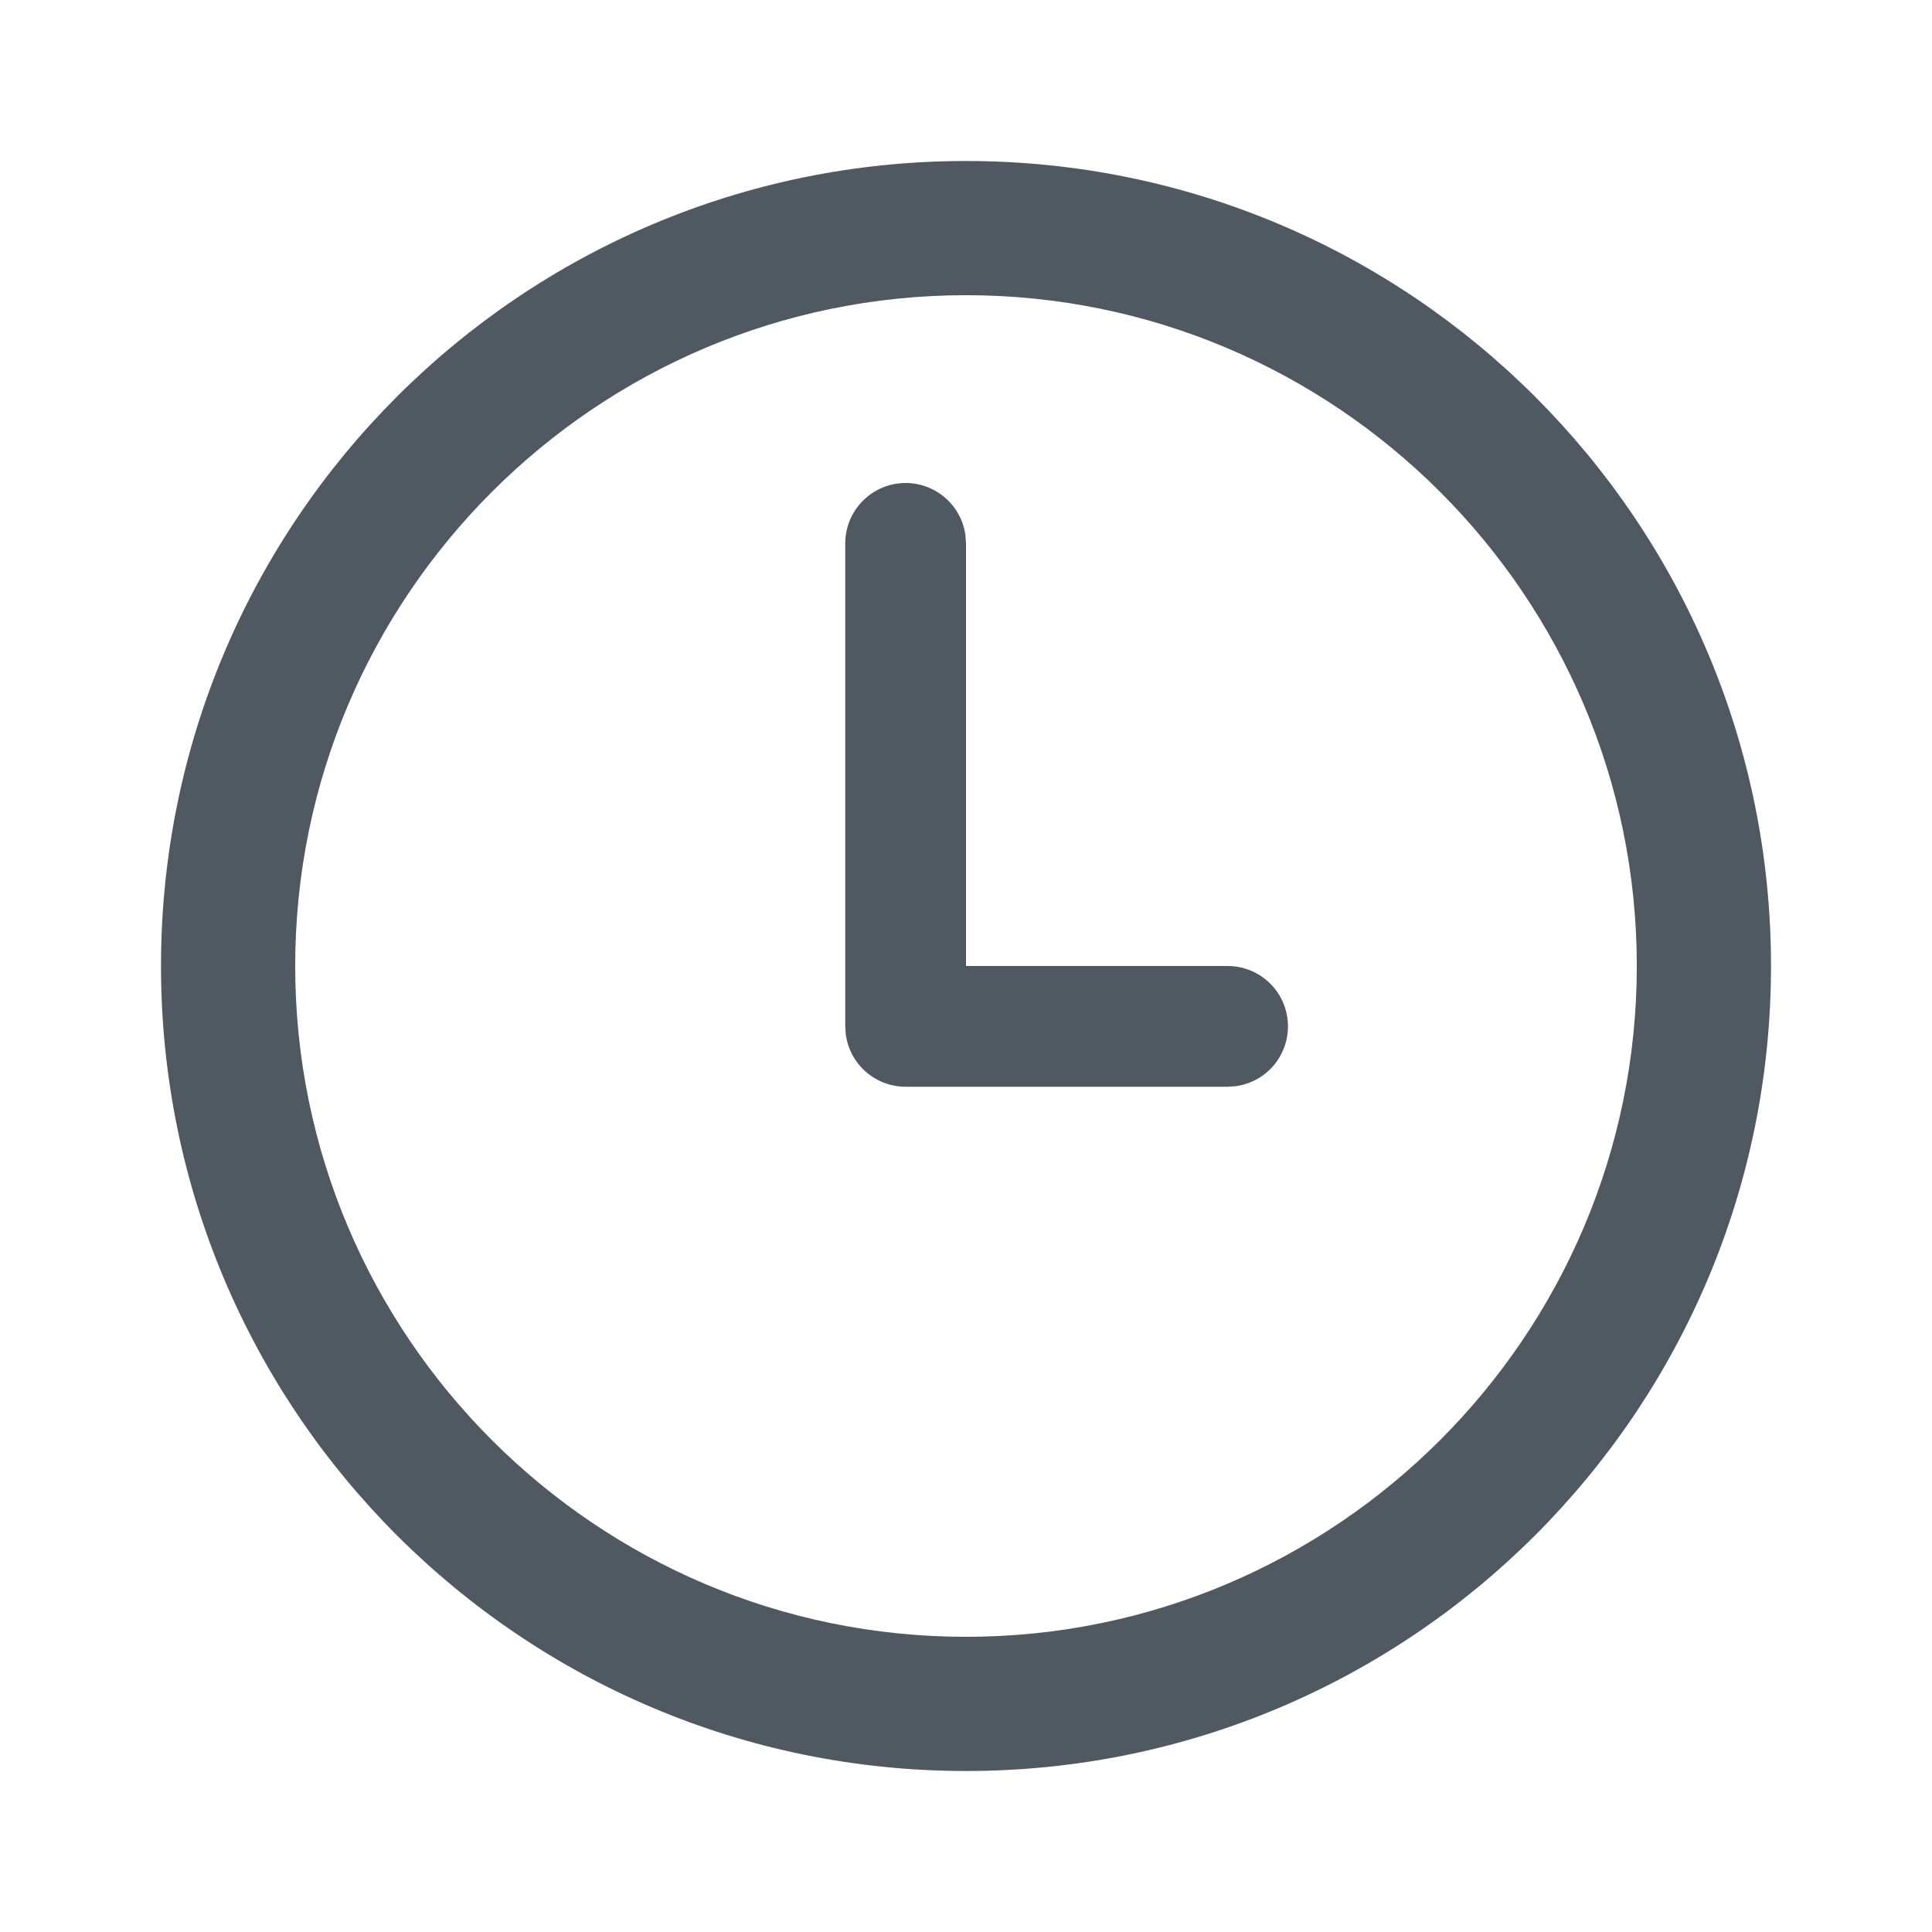
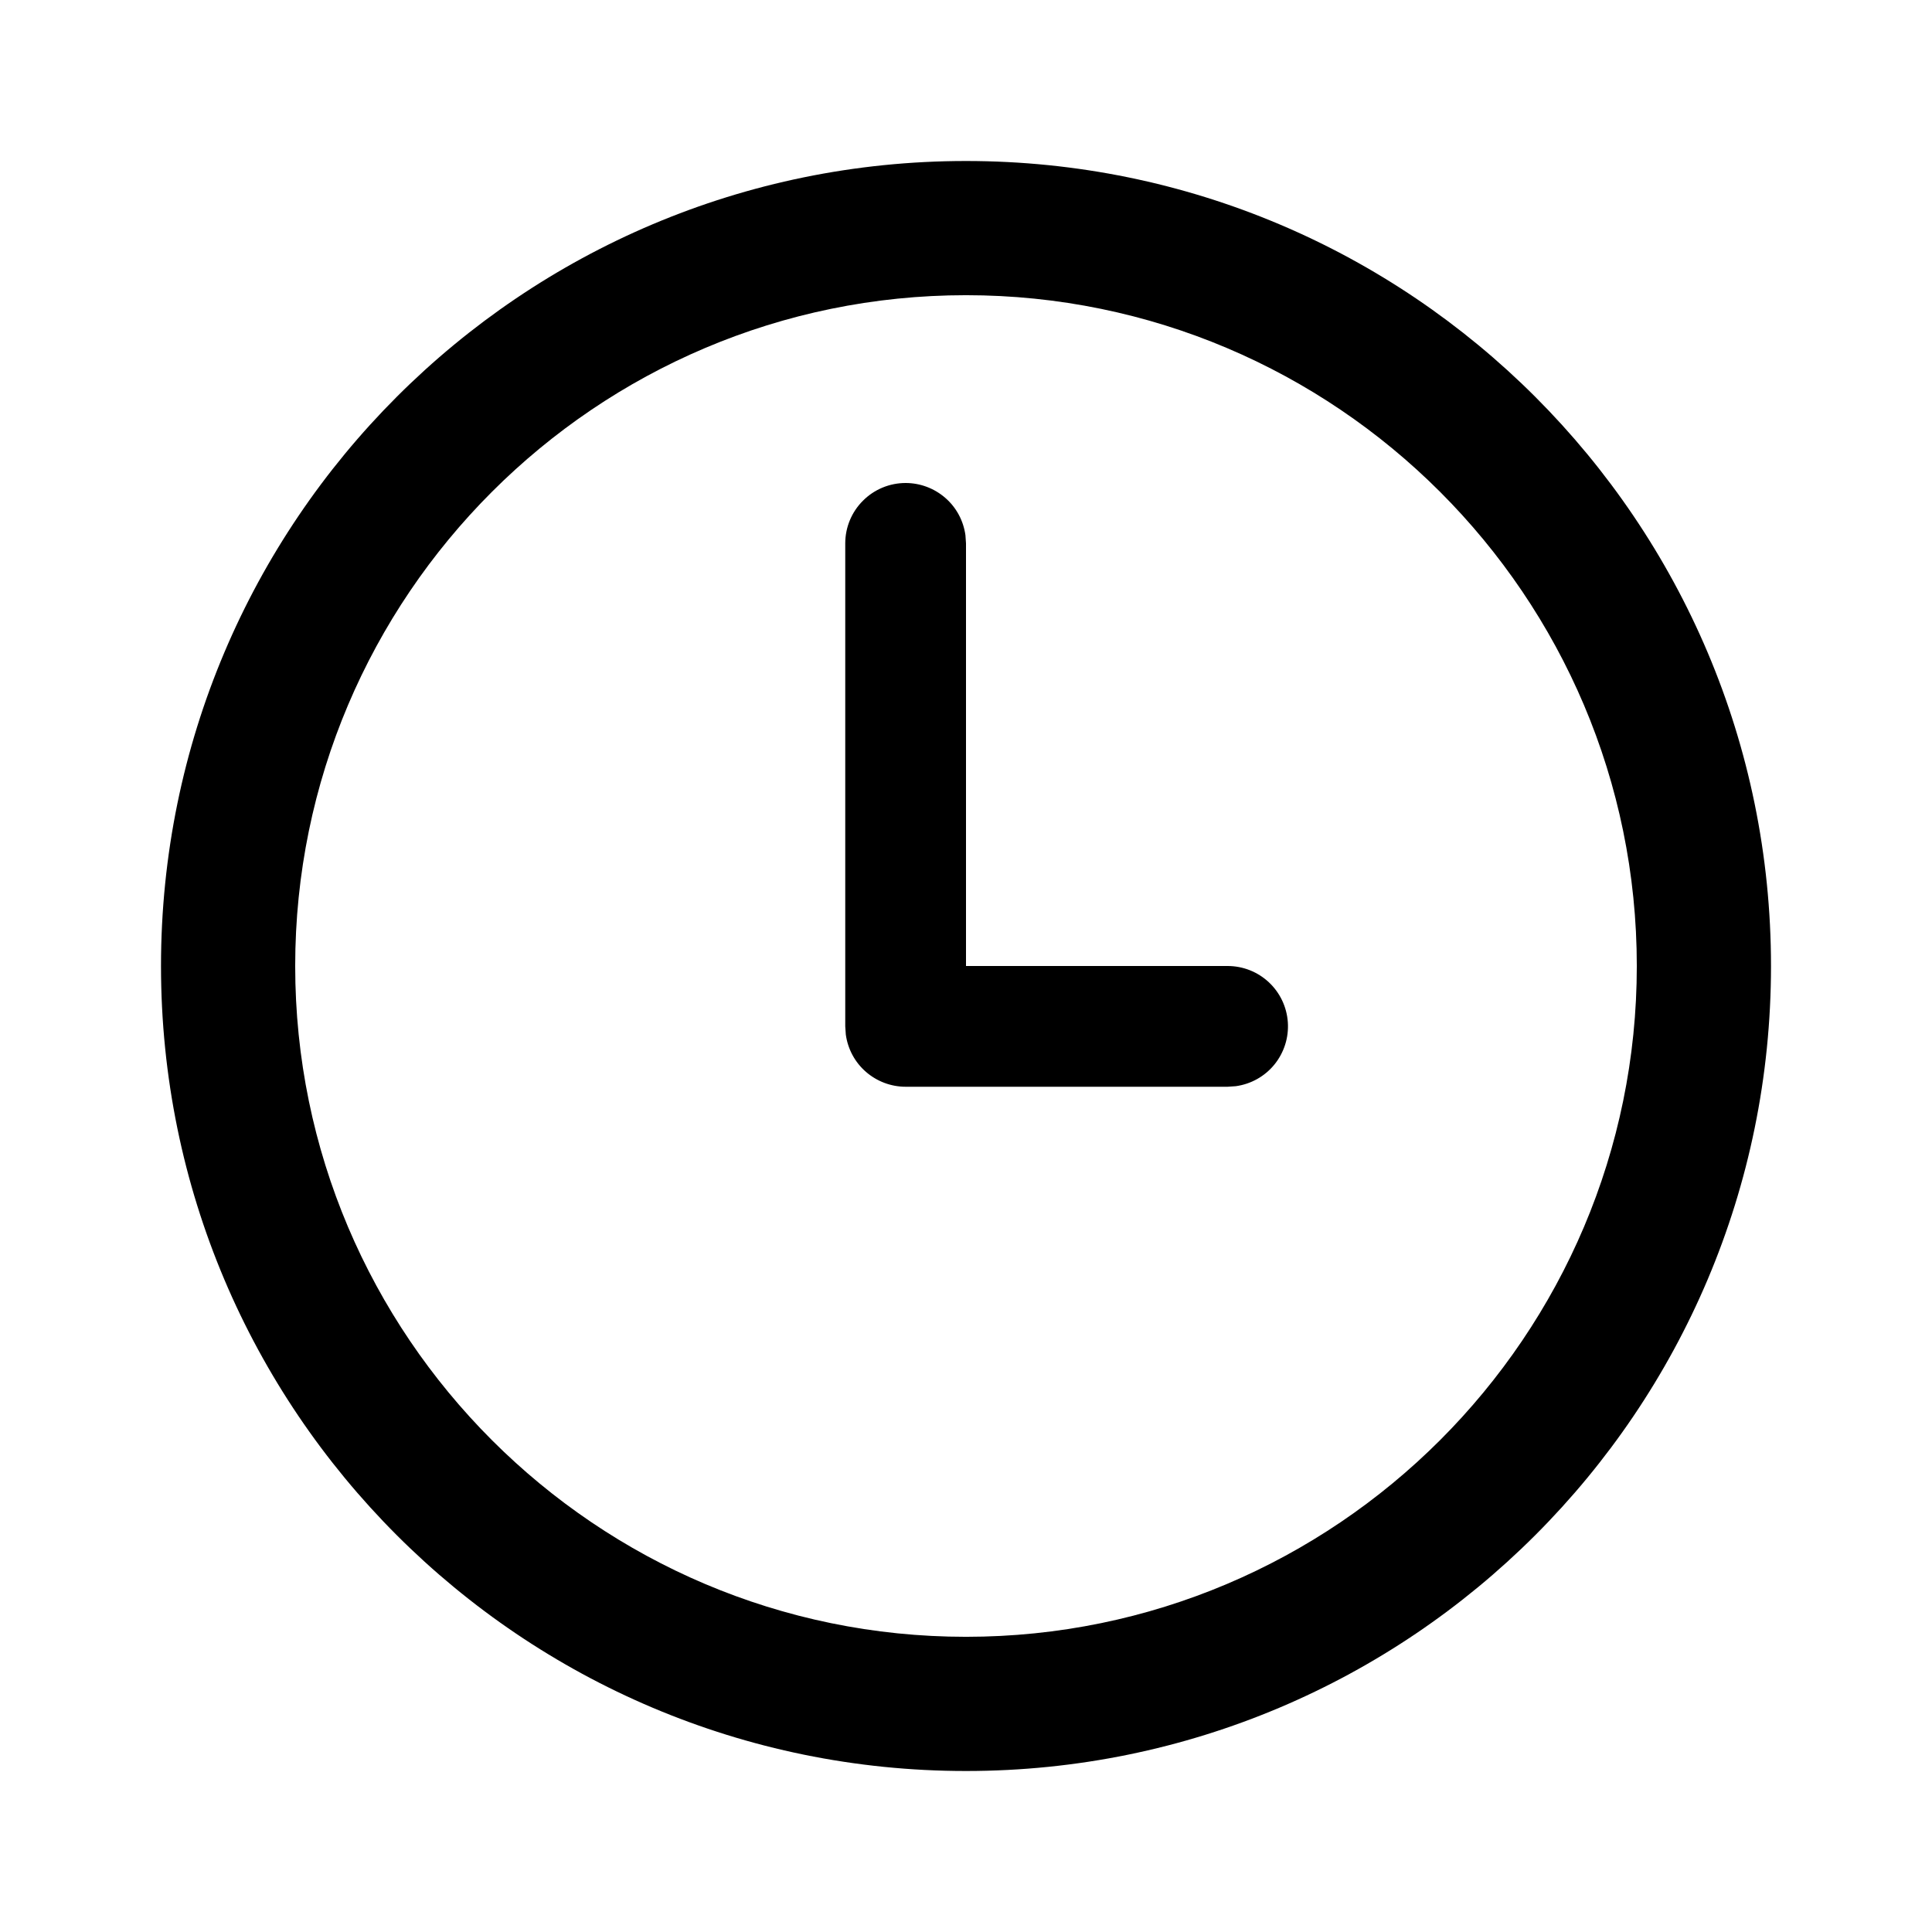
<svg xmlns="http://www.w3.org/2000/svg" id="data-types/Time" viewBox="0 0 24 24" fill="none">
-   <path d="M12 2C17.523 2 22 6.478 22 12C22 17.522 17.523 22 12 22C6.477 22 2 17.522 2 12C2 6.478 6.477 2 12 2ZM12 3.667C7.405 3.667 3.667 7.405 3.667 12C3.667 16.595 7.405 20.333 12 20.333C16.595 20.333 20.333 16.595 20.333 12C20.333 7.405 16.595 3.667 12 3.667ZM11.25 6C11.431 6 11.606 6.066 11.743 6.185C11.88 6.304 11.968 6.468 11.993 6.648L12 6.75V12H15.25C15.44 12 15.623 12.072 15.762 12.202C15.901 12.332 15.985 12.509 15.998 12.699C16.011 12.889 15.951 13.076 15.832 13.223C15.712 13.371 15.54 13.467 15.352 13.493L15.25 13.5H11.25C11.069 13.5 10.894 13.434 10.757 13.315C10.62 13.196 10.532 13.032 10.507 12.852L10.5 12.75V6.75C10.5 6.551 10.579 6.36 10.72 6.22C10.86 6.079 11.051 6 11.25 6Z" fill="#505862" />
+   <path d="M12 2C17.523 2 22 6.478 22 12C22 17.522 17.523 22 12 22C6.477 22 2 17.522 2 12C2 6.478 6.477 2 12 2ZM12 3.667C7.405 3.667 3.667 7.405 3.667 12C3.667 16.595 7.405 20.333 12 20.333C16.595 20.333 20.333 16.595 20.333 12C20.333 7.405 16.595 3.667 12 3.667ZM11.25 6C11.431 6 11.606 6.066 11.743 6.185C11.88 6.304 11.968 6.468 11.993 6.648L12 6.75V12H15.25C15.44 12 15.623 12.072 15.762 12.202C15.901 12.332 15.985 12.509 15.998 12.699C16.011 12.889 15.951 13.076 15.832 13.223C15.712 13.371 15.54 13.467 15.352 13.493L15.25 13.5H11.25C11.069 13.5 10.894 13.434 10.757 13.315C10.62 13.196 10.532 13.032 10.507 12.852L10.5 12.75V6.75C10.5 6.551 10.579 6.36 10.72 6.22C10.86 6.079 11.051 6 11.25 6Z" fill="currentColor" />
</svg>
